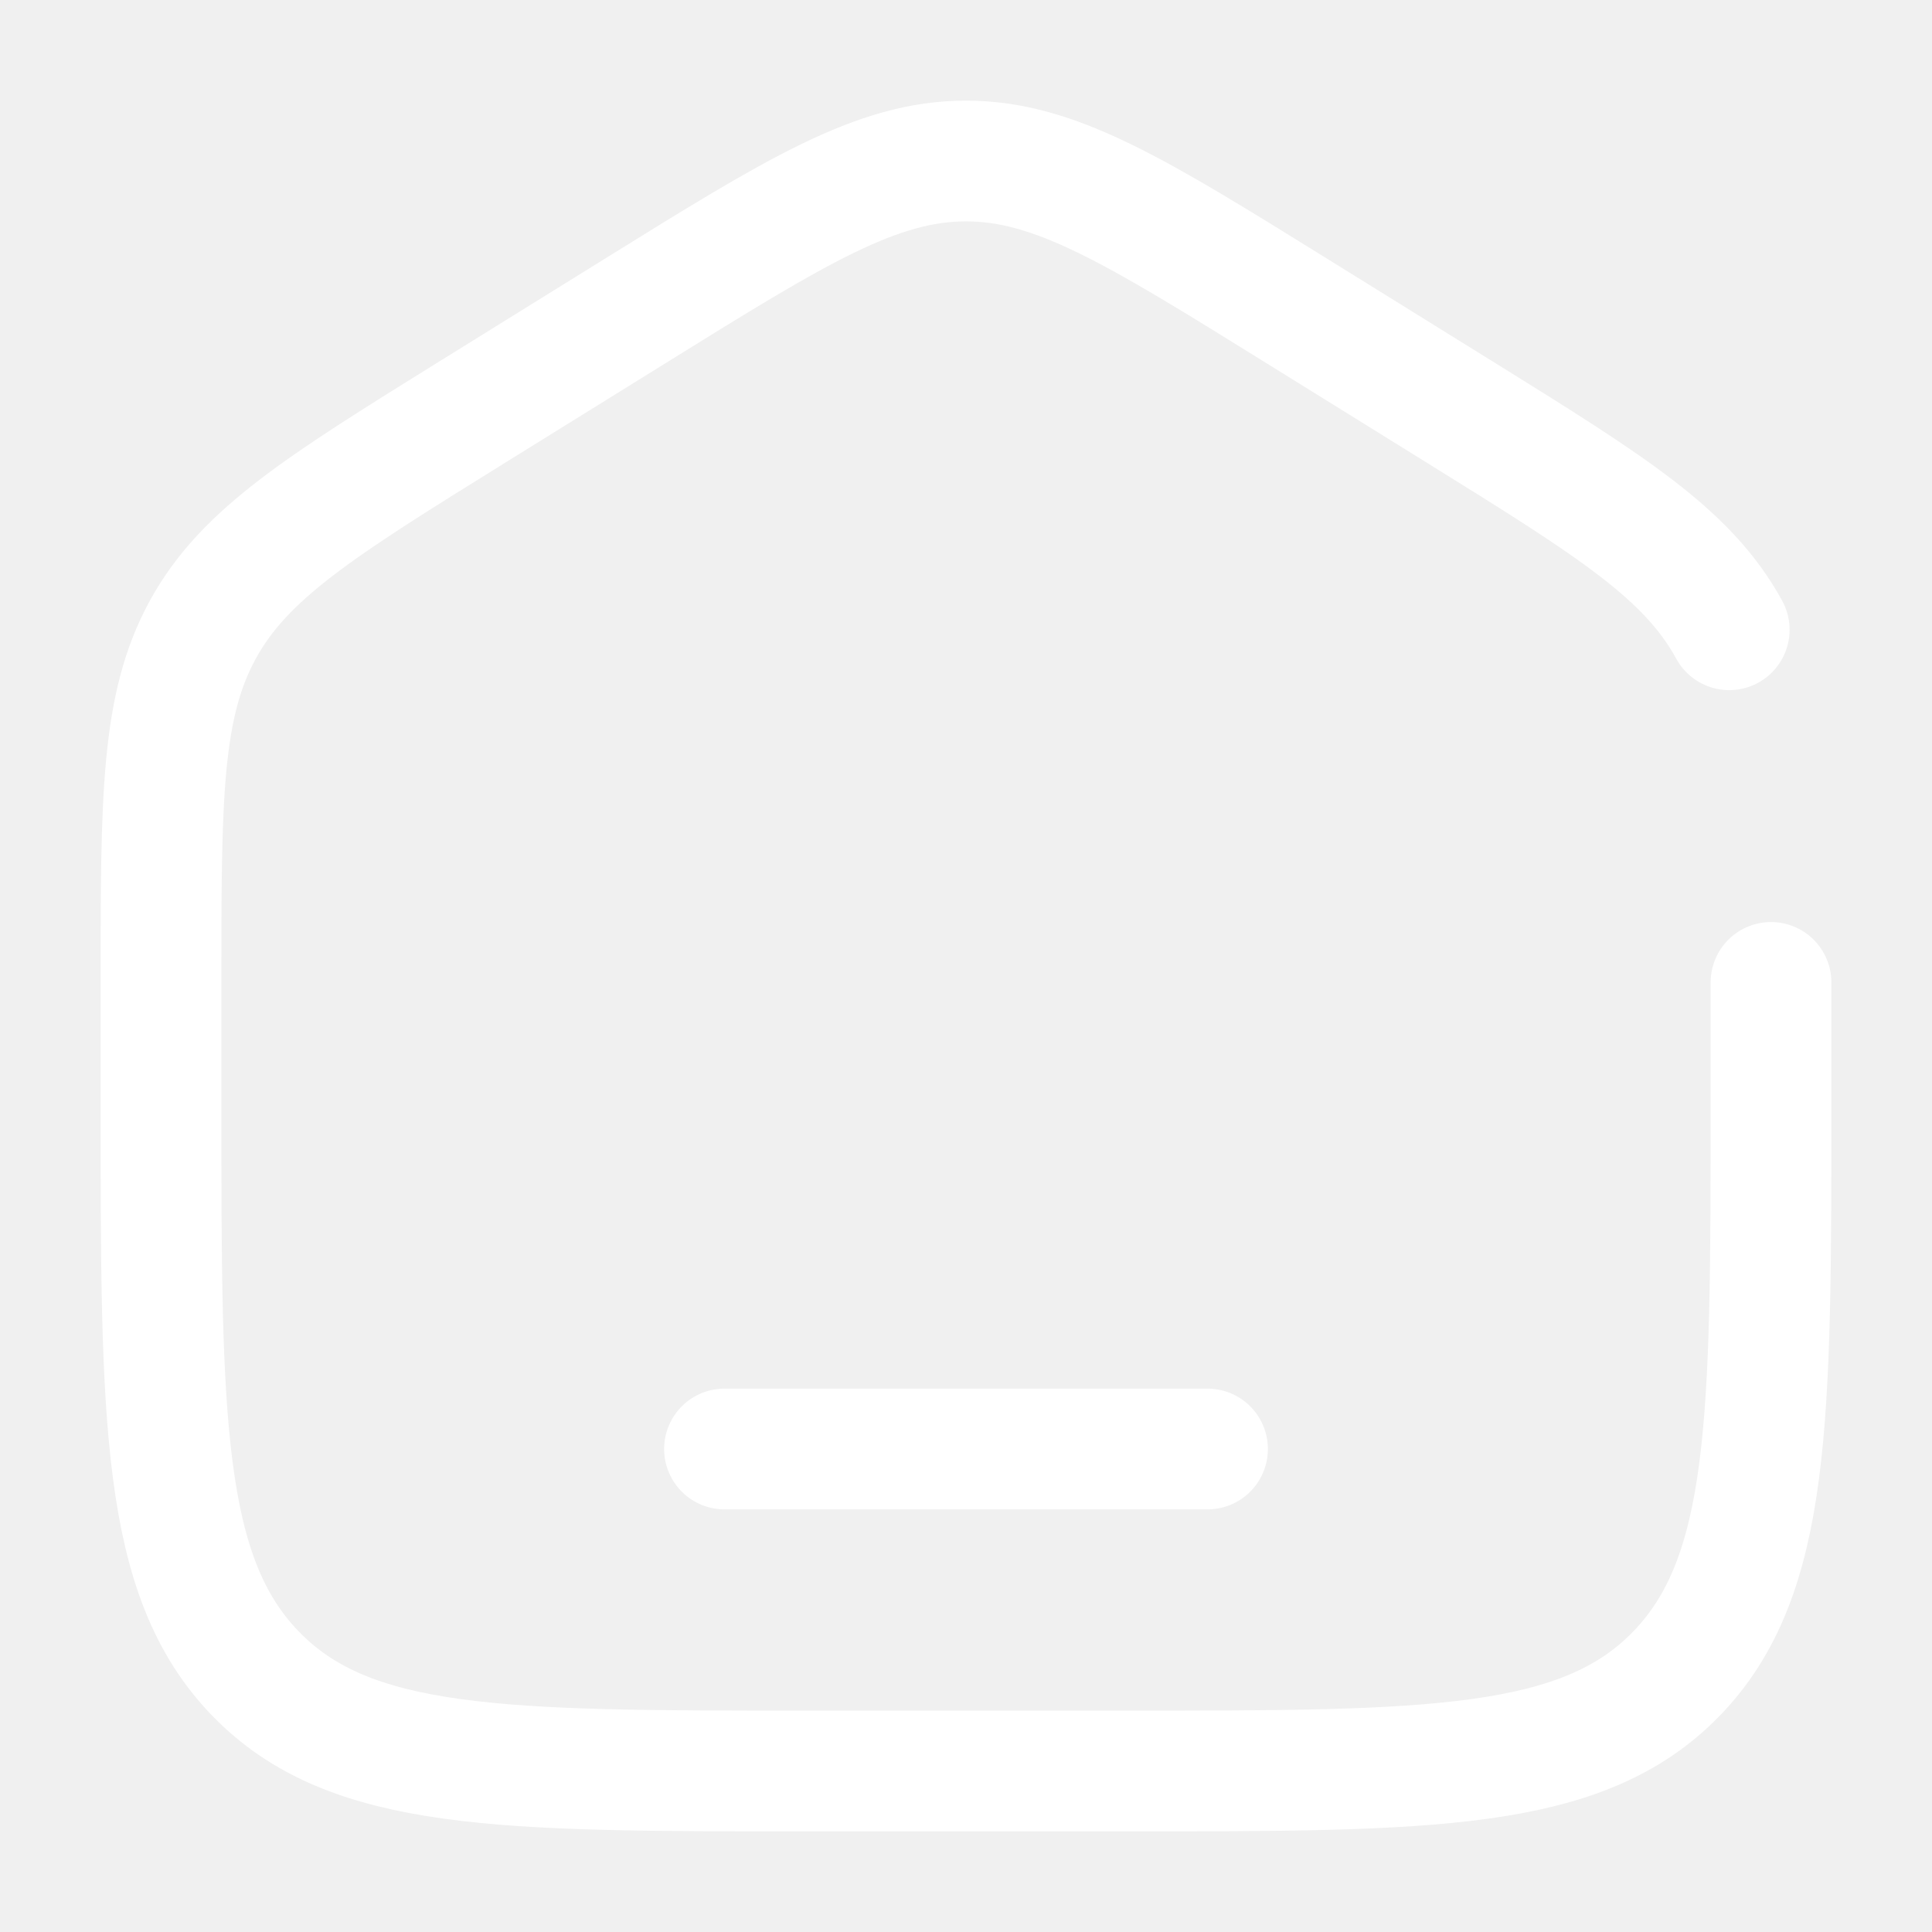
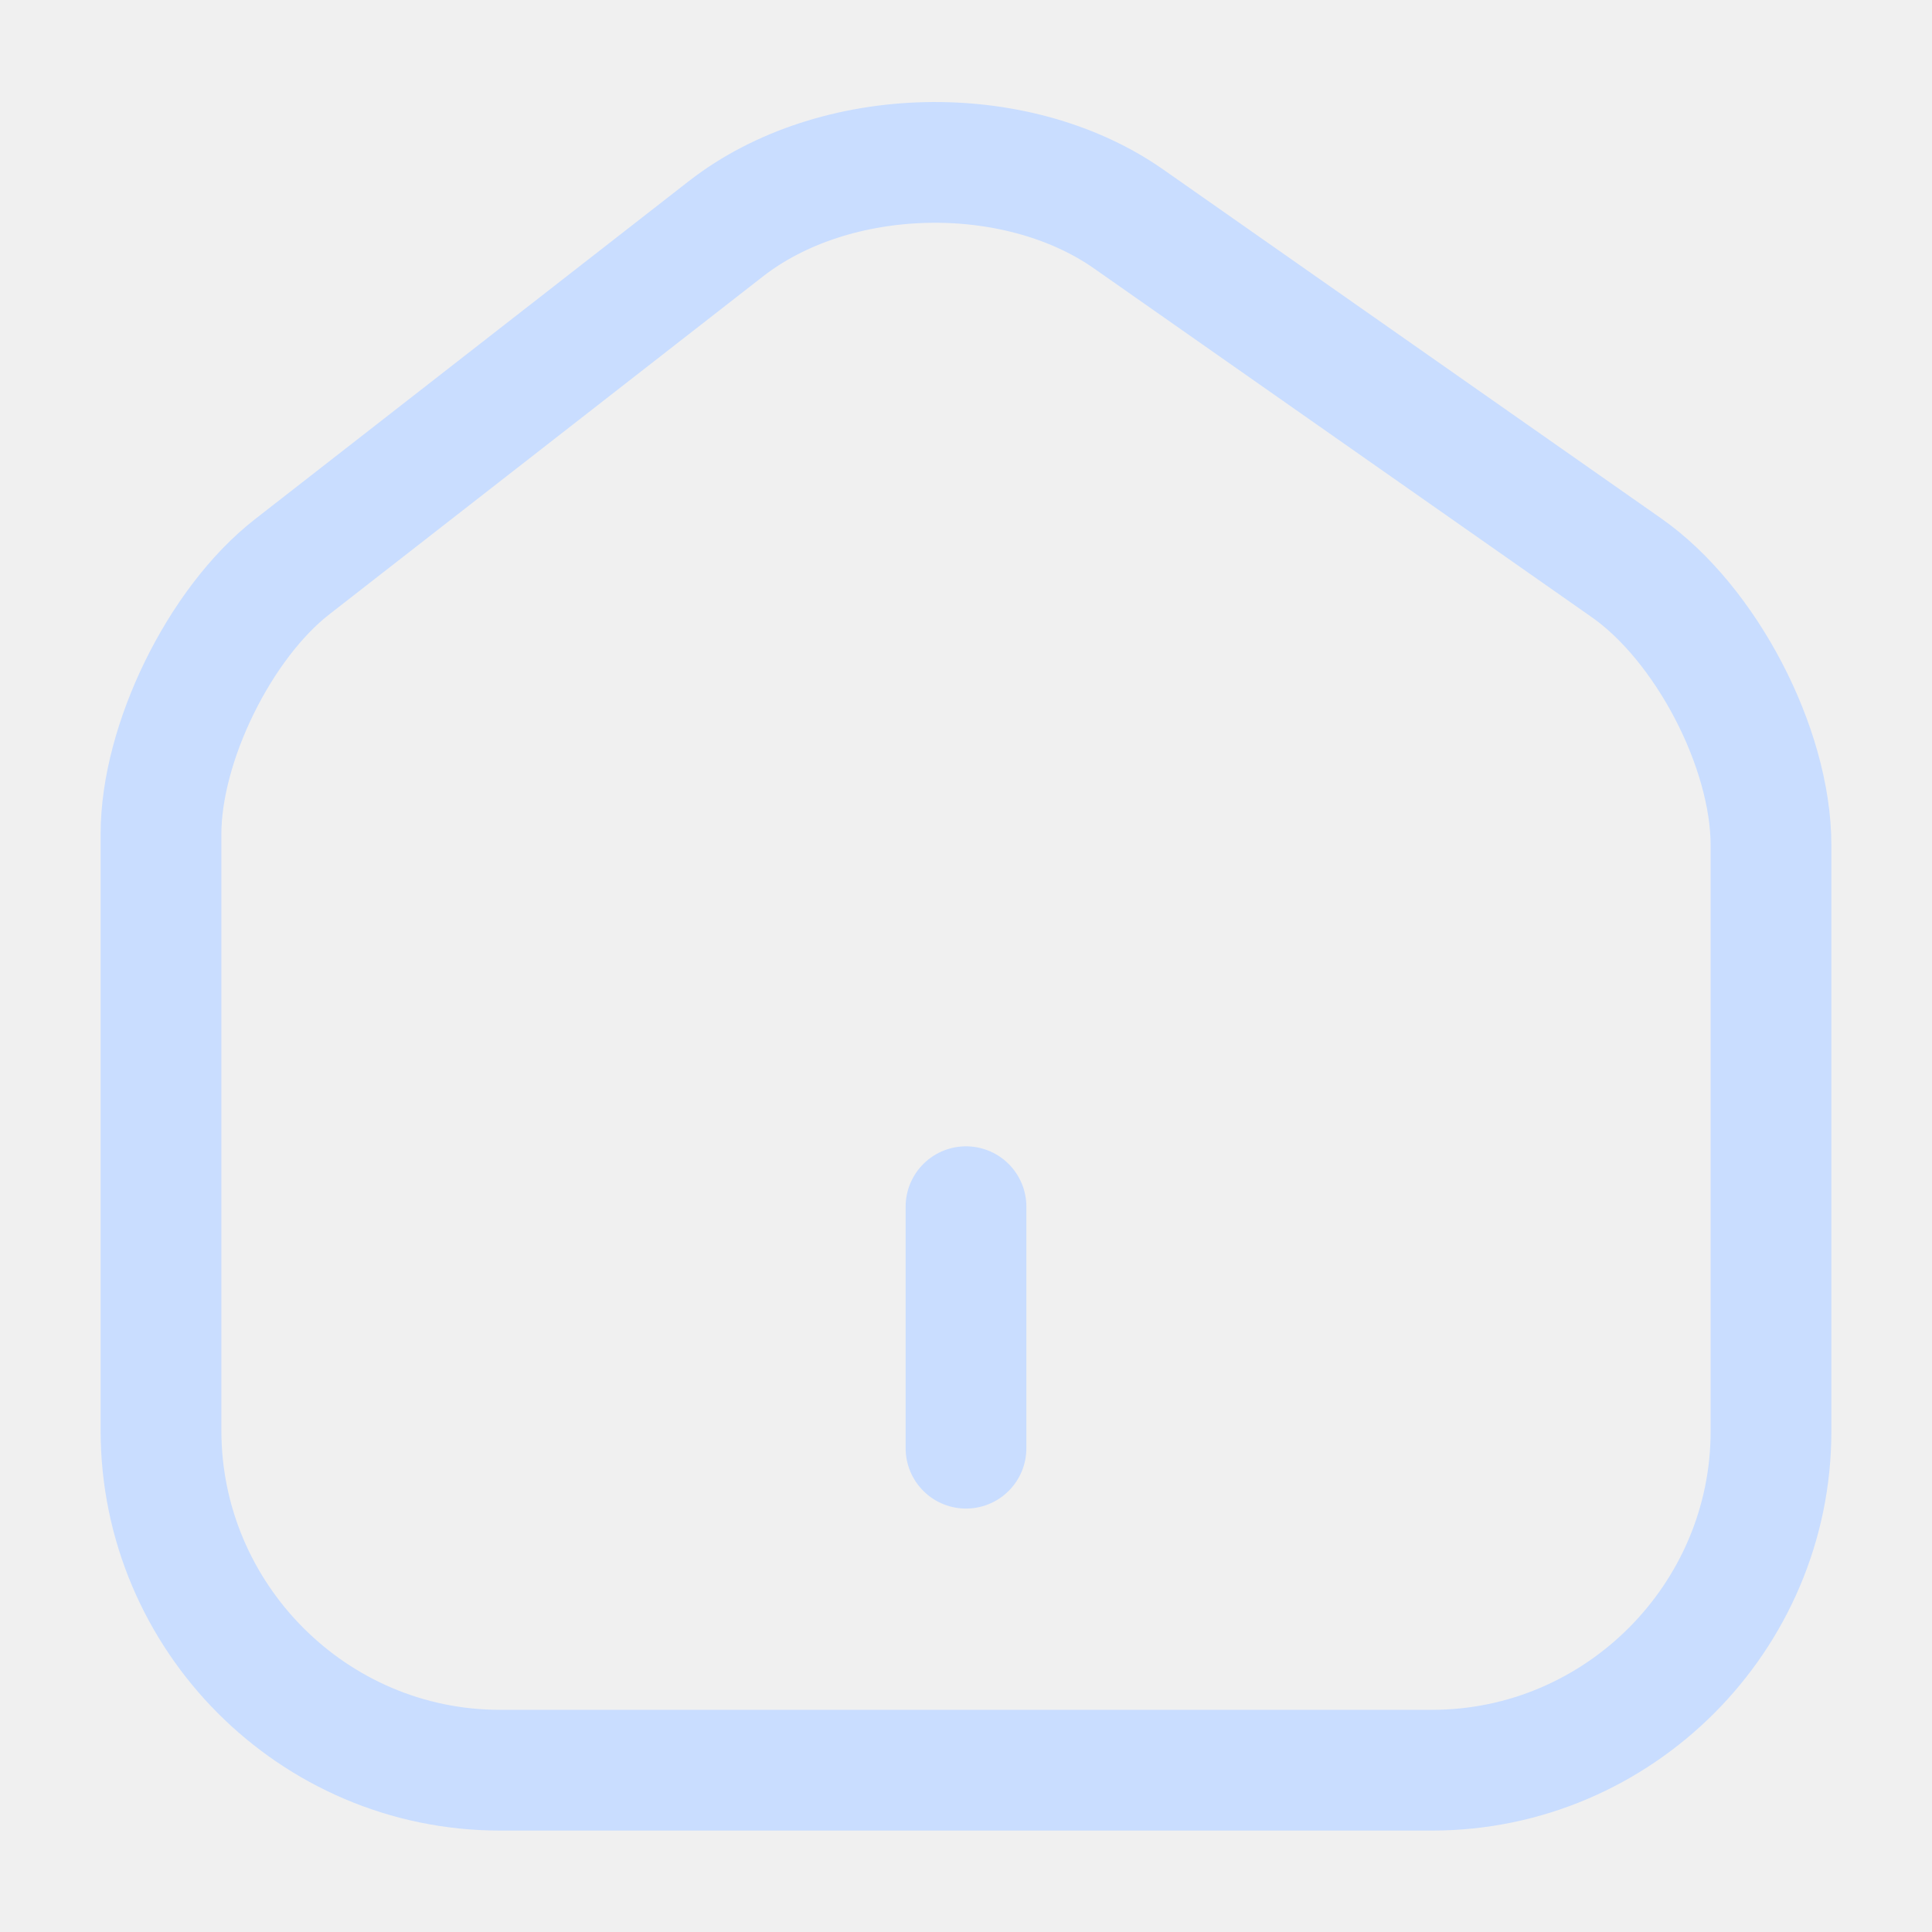
- <svg xmlns="http://www.w3.org/2000/svg" width="800px" height="800px" viewBox="0 0 24 24" fill="none">
-   <path d="M22 12.204V13.725C22 17.626 22 19.576 20.828 20.788C19.657 22 17.771 22 14 22H10C6.229 22 4.343 22 3.172 20.788C2 19.576 2 17.626 2 13.725V12.204C2 9.915 2 8.771 2.519 7.823C3.038 6.874 3.987 6.286 5.884 5.108L7.884 3.867C9.889 2.622 10.892 2 12 2C13.108 2 14.111 2.622 16.116 3.867L18.116 5.108C20.013 6.286 20.962 6.874 21.481 7.823" stroke="#FFFFFF" stroke-width="1.5" stroke-linecap="round" />
-   <path d="M15 18H9" stroke="#FFFFFF" stroke-width="1.5" stroke-linecap="round" />
+ <svg xmlns="http://www.w3.org/2000/svg" width="24" height="24" viewBox="0 0 24 24" fill="none">
+   <path d="M12 17.99V14.99M9.02 2.84L3.63 7.04C2.73 7.74 2 9.23 2 10.36V17.77C2 20.09 3.89 21.99 6.21 21.99H17.79C20.11 21.99 22 20.09 22 17.78V10.5C22 9.29 21.19 7.74 20.2 7.05L14.02 2.72C12.62 1.74 10.37 1.79 9.02 2.84Z" stroke="#C9DDFF" stroke-width="1.5" stroke-linecap="round" stroke-linejoin="round" />
</svg>
